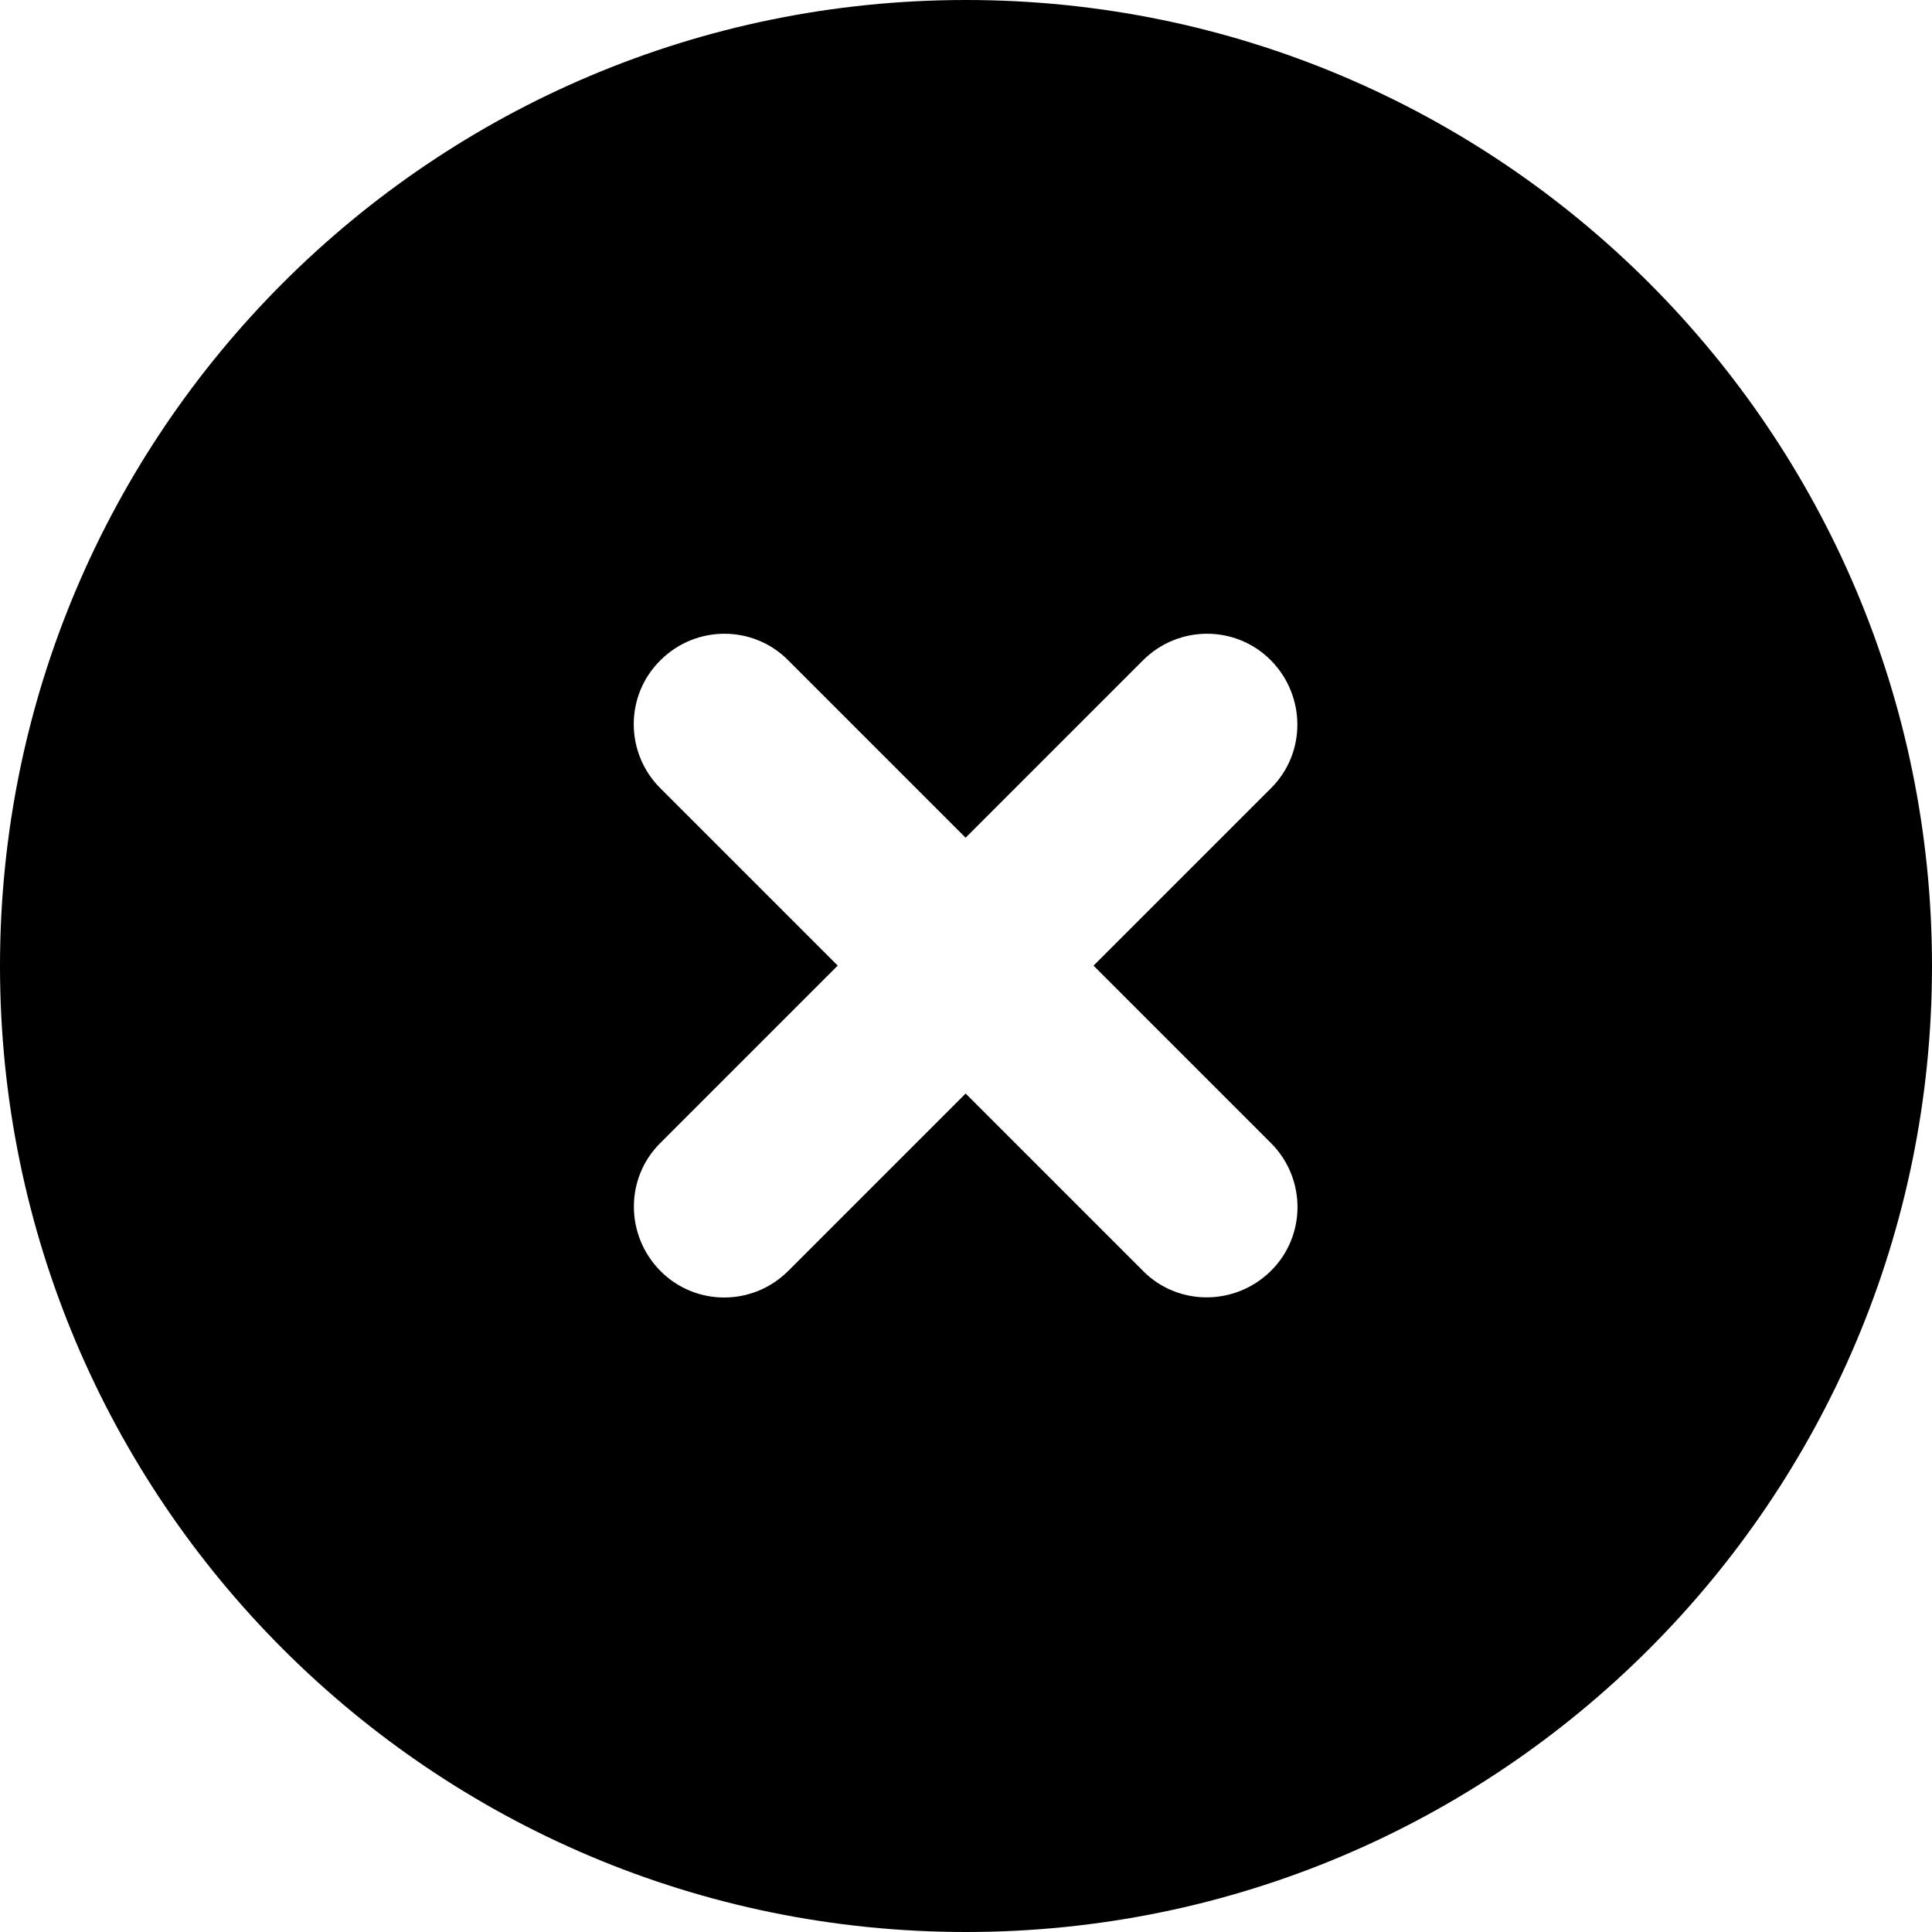
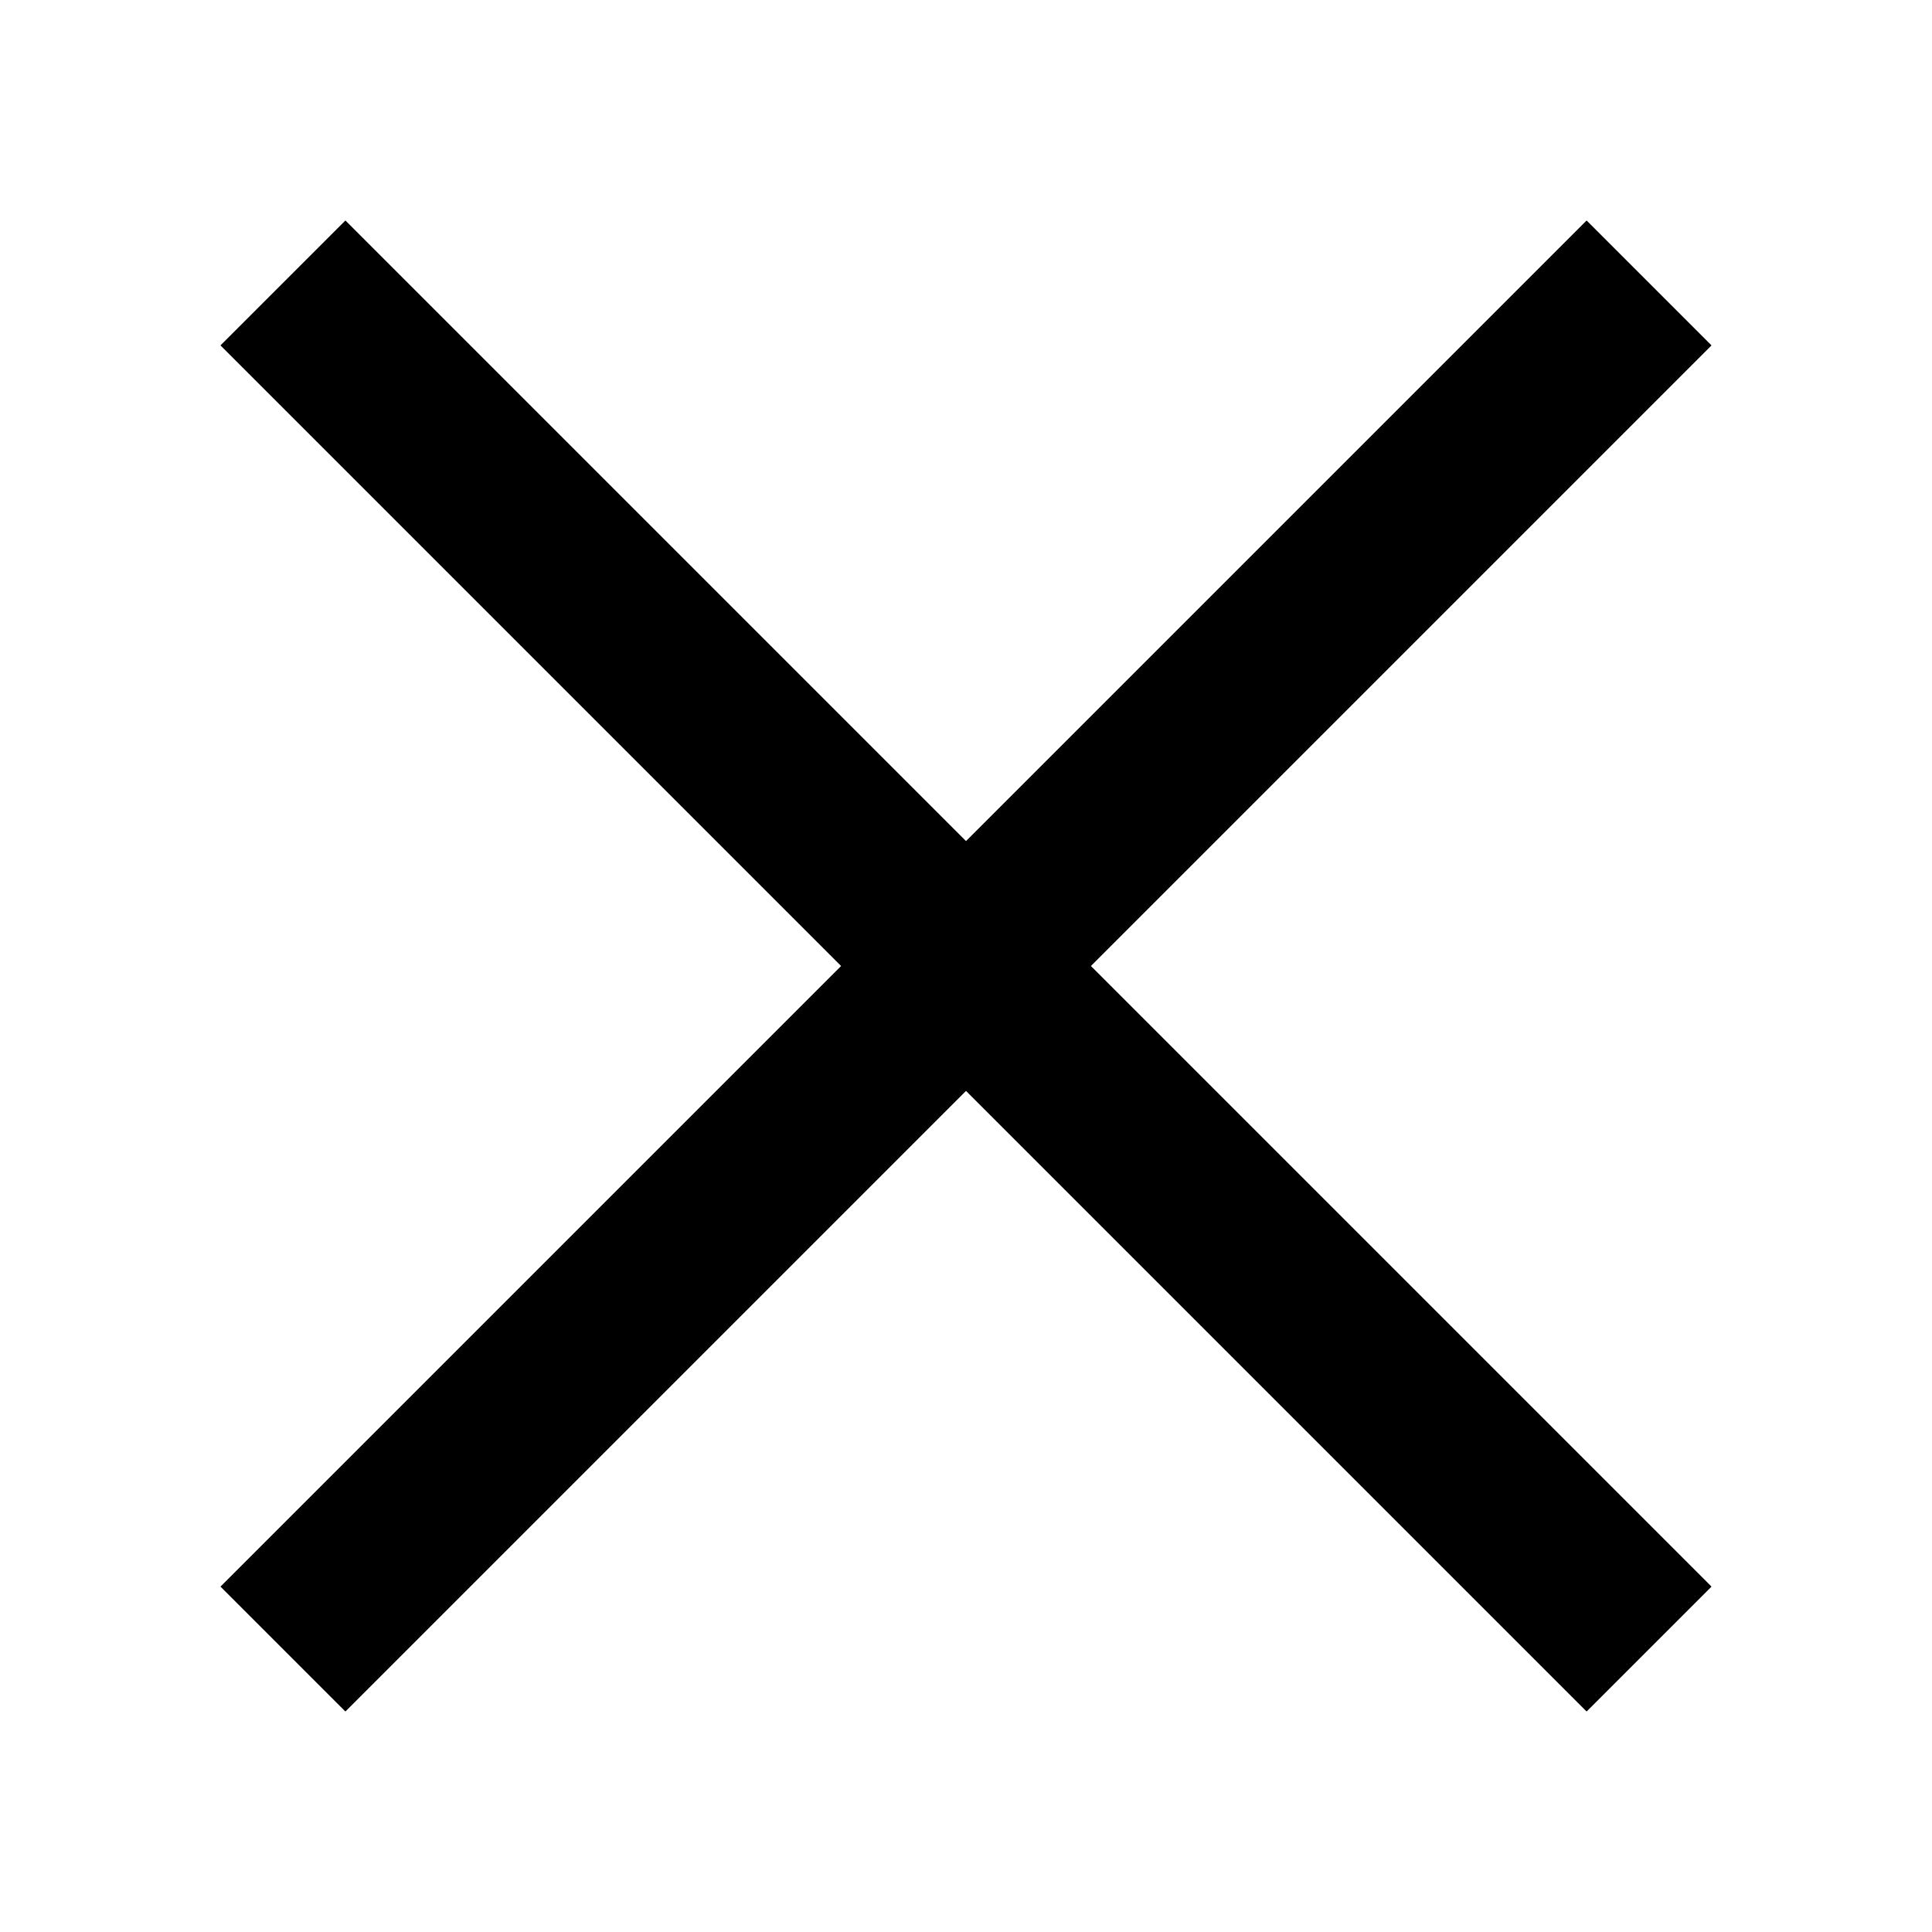
- <svg xmlns="http://www.w3.org/2000/svg" viewBox="0 0 512 512">
-   <path fill="currentColor" d="M256 512A256 256 0 1 0 256 0a256 256 0 1 0 0 512zM175 175c9.4-9.4 24.6-9.4 33.9 0l47 47 47-47c9.4-9.4 24.6-9.4 33.9 0s9.4 24.6 0 33.9l-47 47 47 47c9.4 9.4 9.4 24.6 0 33.9s-24.6 9.4-33.9 0l-47-47-47 47c-9.4 9.4-24.6 9.4-33.9 0s-9.4-24.6 0-33.9l47-47-47-47c-9.4-9.4-9.4-24.6 0-33.9z" />
+ <svg viewBox="64 64 896 896">
+   <path fill-rule="evenodd" fill="currentColor" d="M799.86 166.31c.02 0 .04.02.08.06l57.69 57.7c.04.03.05.05.06.08a.12.12 0 010 .06c0 .03-.02.05-.06.09L569.93 512l287.7 287.7c.04.04.05.06.06.09a.12.12 0 010 .07c0 .02-.02.04-.06.08l-57.7 57.69c-.03.04-.05.05-.07.06a.12.12 0 01-.07 0c-.03 0-.05-.02-.09-.06L512 569.93l-287.7 287.7c-.04.04-.06.05-.09.06a.12.12 0 01-.07 0c-.02 0-.04-.02-.08-.06l-57.69-57.7c-.04-.03-.05-.05-.06-.07a.12.12 0 010-.07c0-.03.02-.05.06-.09L454.07 512l-287.7-287.7c-.04-.04-.05-.06-.06-.09a.12.12 0 010-.07c0-.02.02-.04.06-.08l57.7-57.69c.03-.04.05-.05.07-.06a.12.12 0 01.07 0c.03 0 .05.02.09.06L512 454.07l287.7-287.7c.04-.04.06-.05.09-.06a.12.12 0 01.07 0z" />
</svg>
